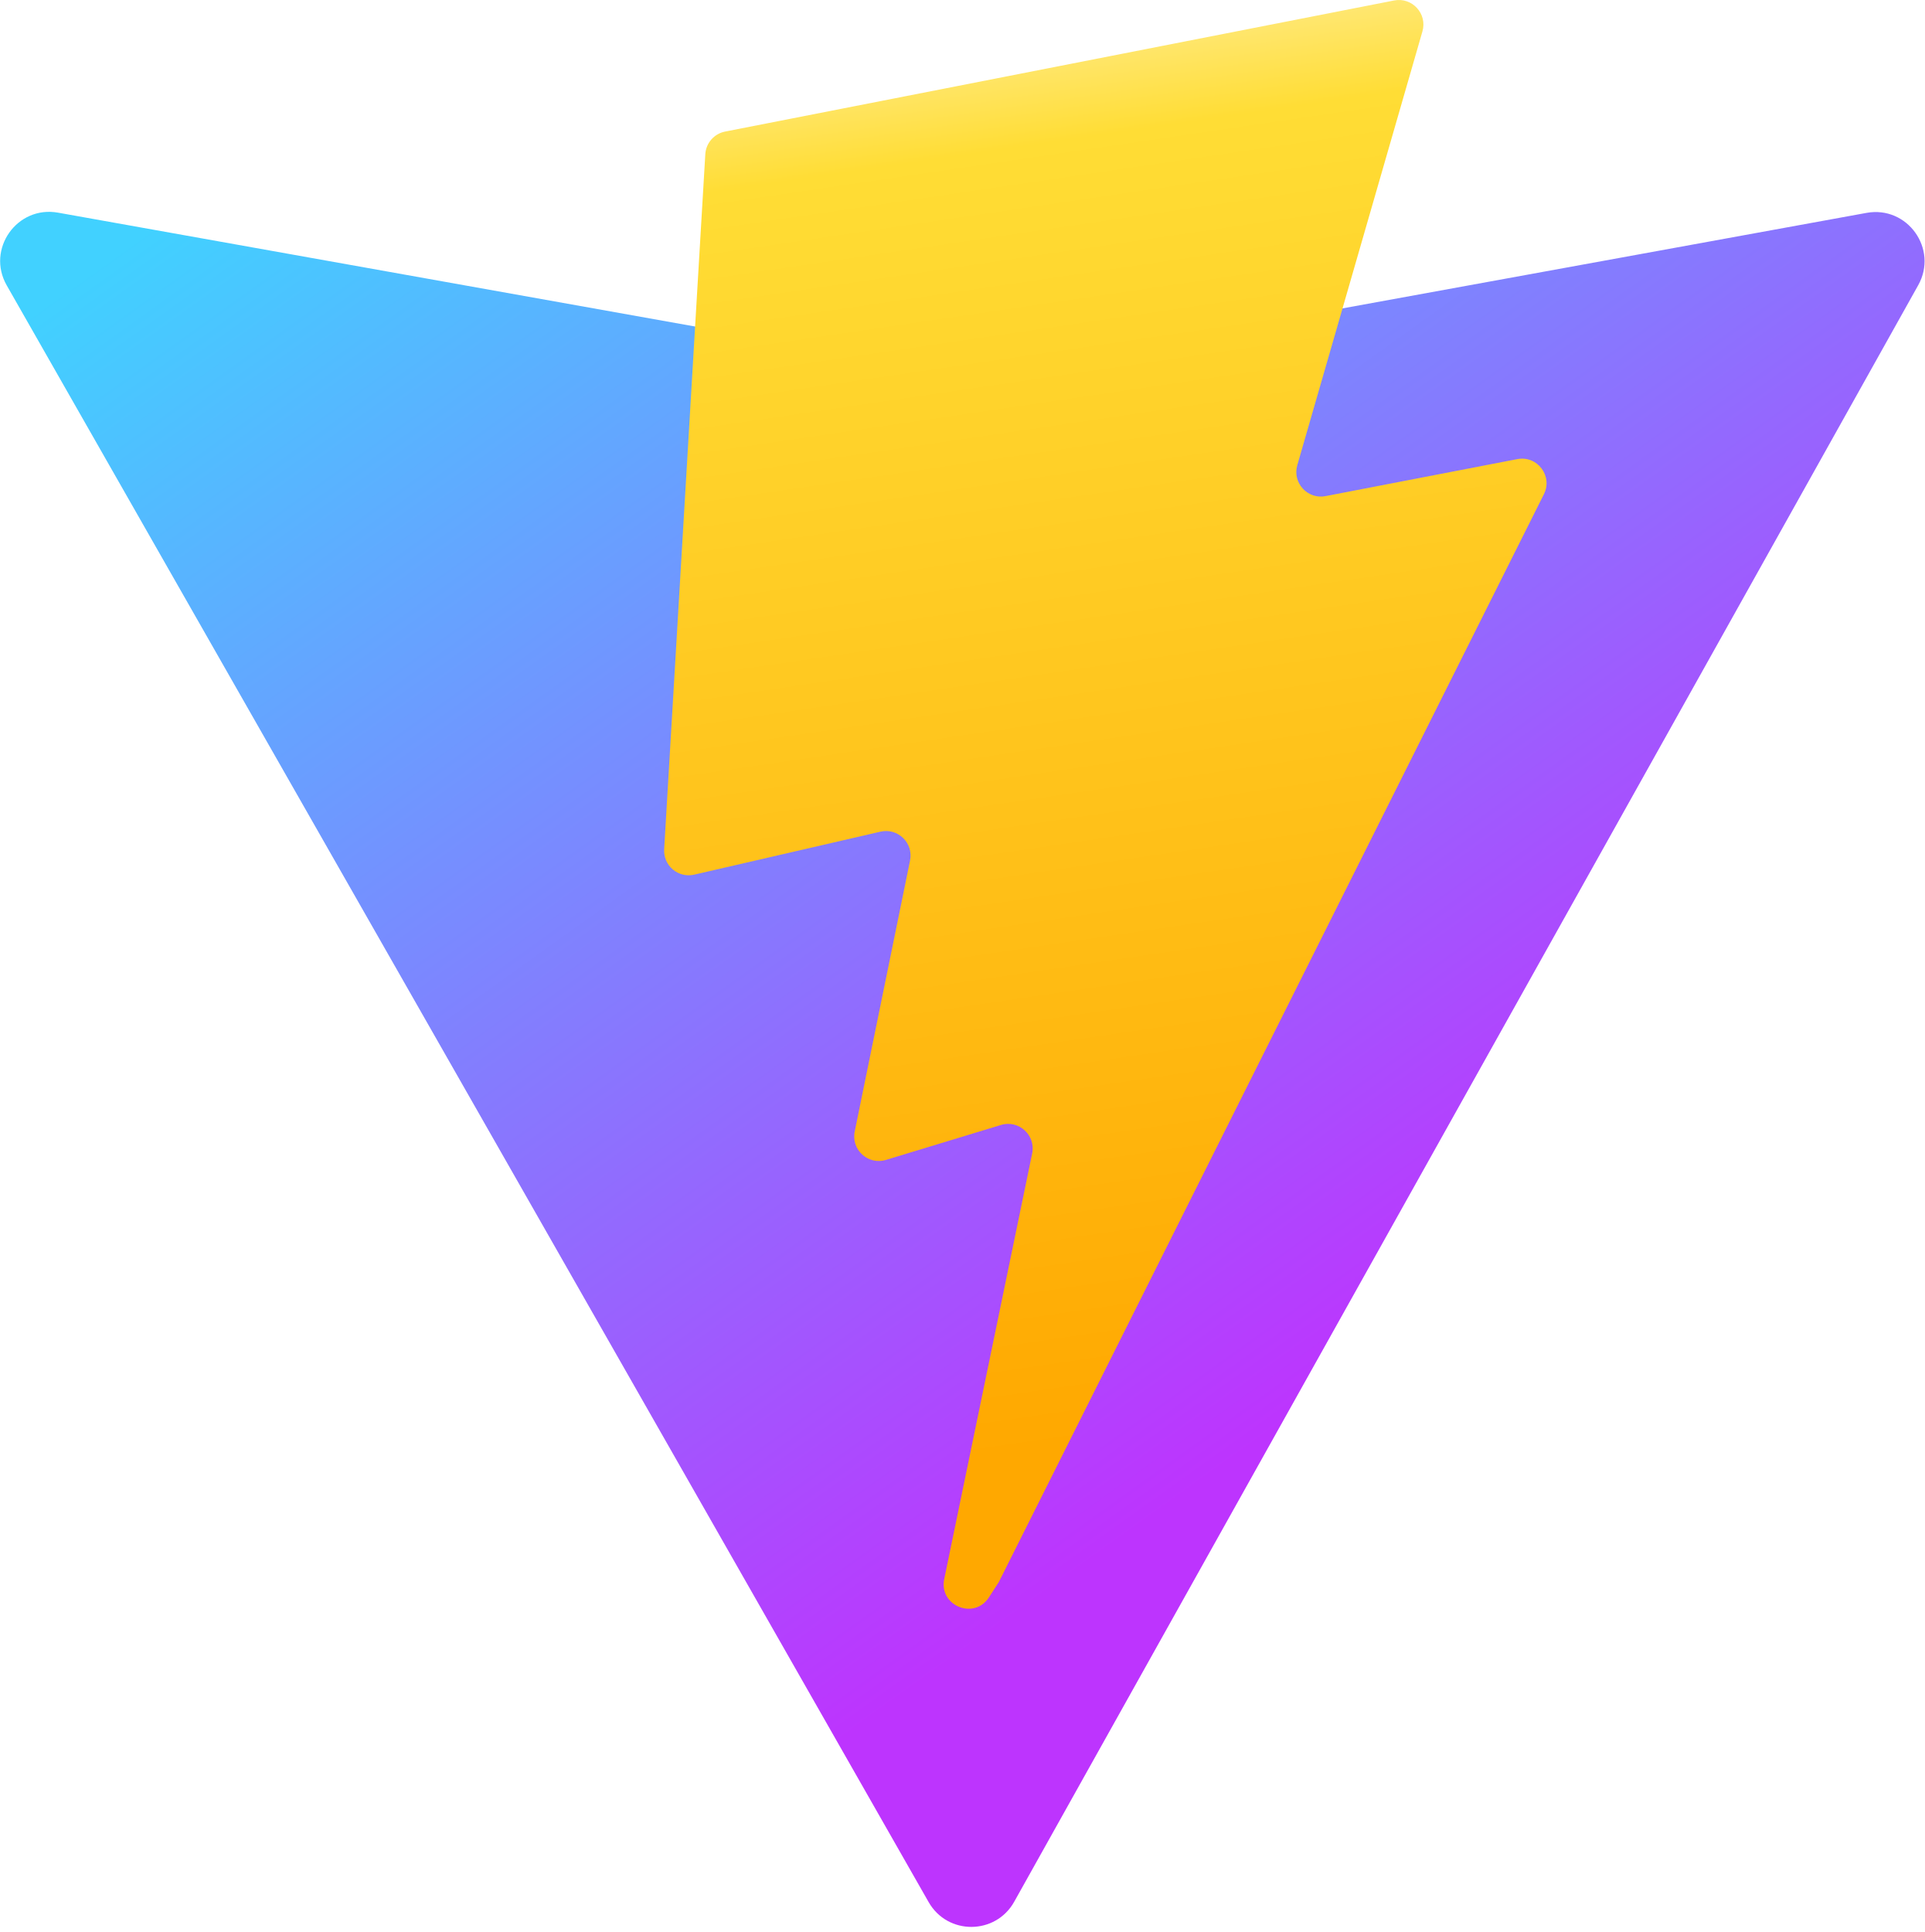
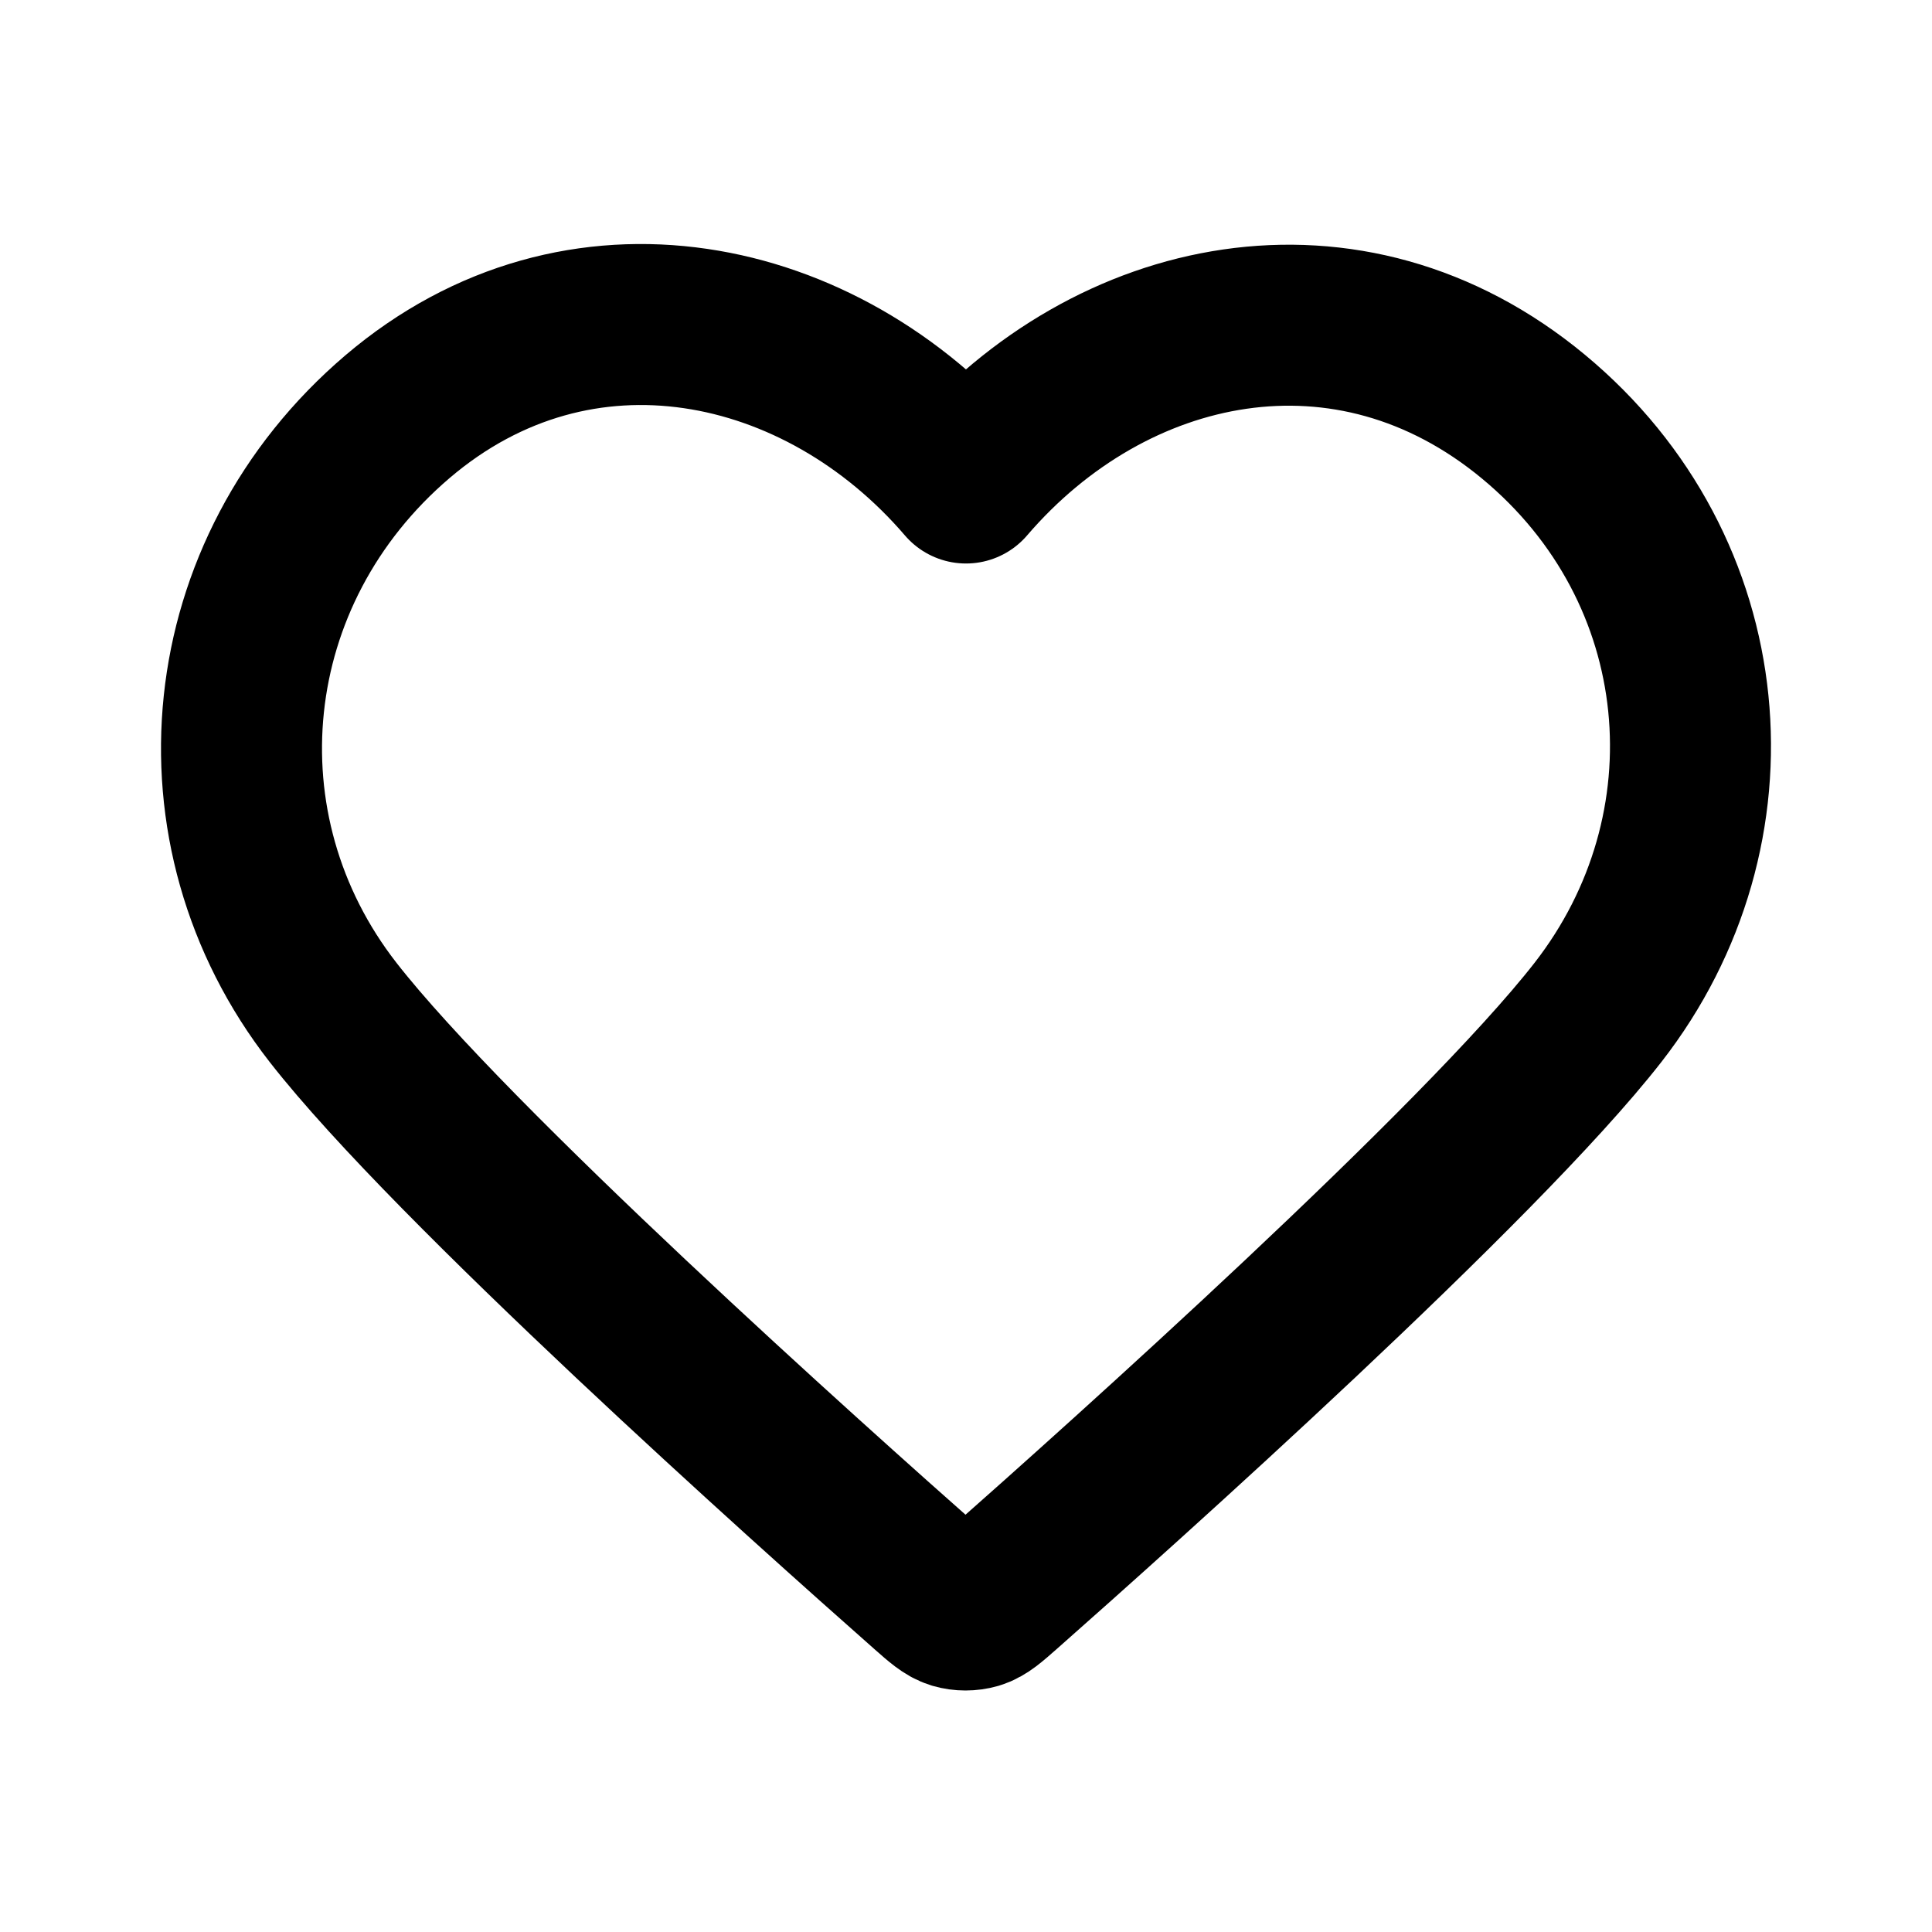
- <svg xmlns="http://www.w3.org/2000/svg" aria-hidden="true" role="img" class="iconify iconify--logos" width="31.88" height="32" preserveAspectRatio="xMidYMid meet" viewBox="0 0 256 257">
-   <defs>
-     <linearGradient id="IconifyId1813088fe1fbc01fb466" x1="-.828%" x2="57.636%" y1="7.652%" y2="78.411%">
-       <stop offset="0%" stop-color="#41D1FF" />
-       <stop offset="100%" stop-color="#BD34FE" />
-     </linearGradient>
-     <linearGradient id="IconifyId1813088fe1fbc01fb467" x1="43.376%" x2="50.316%" y1="2.242%" y2="89.03%">
-       <stop offset="0%" stop-color="#FFEA83" />
-       <stop offset="8.333%" stop-color="#FFDD35" />
-       <stop offset="100%" stop-color="#FFA800" />
-     </linearGradient>
-   </defs>
-   <path fill="url(#IconifyId1813088fe1fbc01fb466)" d="M255.153 37.938L134.897 252.976c-2.483 4.44-8.862 4.466-11.382.048L.875 37.958c-2.746-4.814 1.371-10.646 6.827-9.67l120.385 21.517a6.537 6.537 0 0 0 2.322-.004l117.867-21.483c5.438-.991 9.574 4.796 6.877 9.62Z" />
-   <path fill="url(#IconifyId1813088fe1fbc01fb467)" d="M185.432.063L96.44 17.501a3.268 3.268 0 0 0-2.634 3.014l-5.474 92.456a3.268 3.268 0 0 0 3.997 3.378l24.777-5.718c2.318-.535 4.413 1.507 3.936 3.838l-7.361 36.047c-.495 2.426 1.782 4.5 4.151 3.78l15.304-4.649c2.372-.72 4.652 1.36 4.15 3.788l-11.698 56.621c-.732 3.542 3.979 5.473 5.943 2.437l1.313-2.028l72.516-144.72c1.215-2.423-.88-5.186-3.54-4.672l-25.505 4.922c-2.396.462-4.435-1.77-3.759-4.114l16.646-57.705c.677-2.35-1.37-4.583-3.769-4.113Z" />
+ <svg xmlns="http://www.w3.org/2000/svg" width="800px" height="800px" viewBox="0 0 24 24" fill="none">
+   <path fill-rule="evenodd" clip-rule="evenodd" d="M12 6C10.201 3.903 7.194 3.255 4.939 5.175C2.685 7.096 2.367 10.306 4.138 12.577C5.61 14.465 10.065 18.448 11.525 19.737C11.688 19.881 11.77 19.953 11.865 19.982C11.948 20.006 12.039 20.006 12.123 19.982C12.218 19.953 12.299 19.881 12.463 19.737C13.923 18.448 18.378 14.465 19.85 12.577C21.62 10.306 21.342 7.075 19.048 5.175C16.755 3.275 13.799 3.903 12 6Z" stroke="#000000" stroke-width="2" stroke-linecap="round" stroke-linejoin="round" />
</svg>
